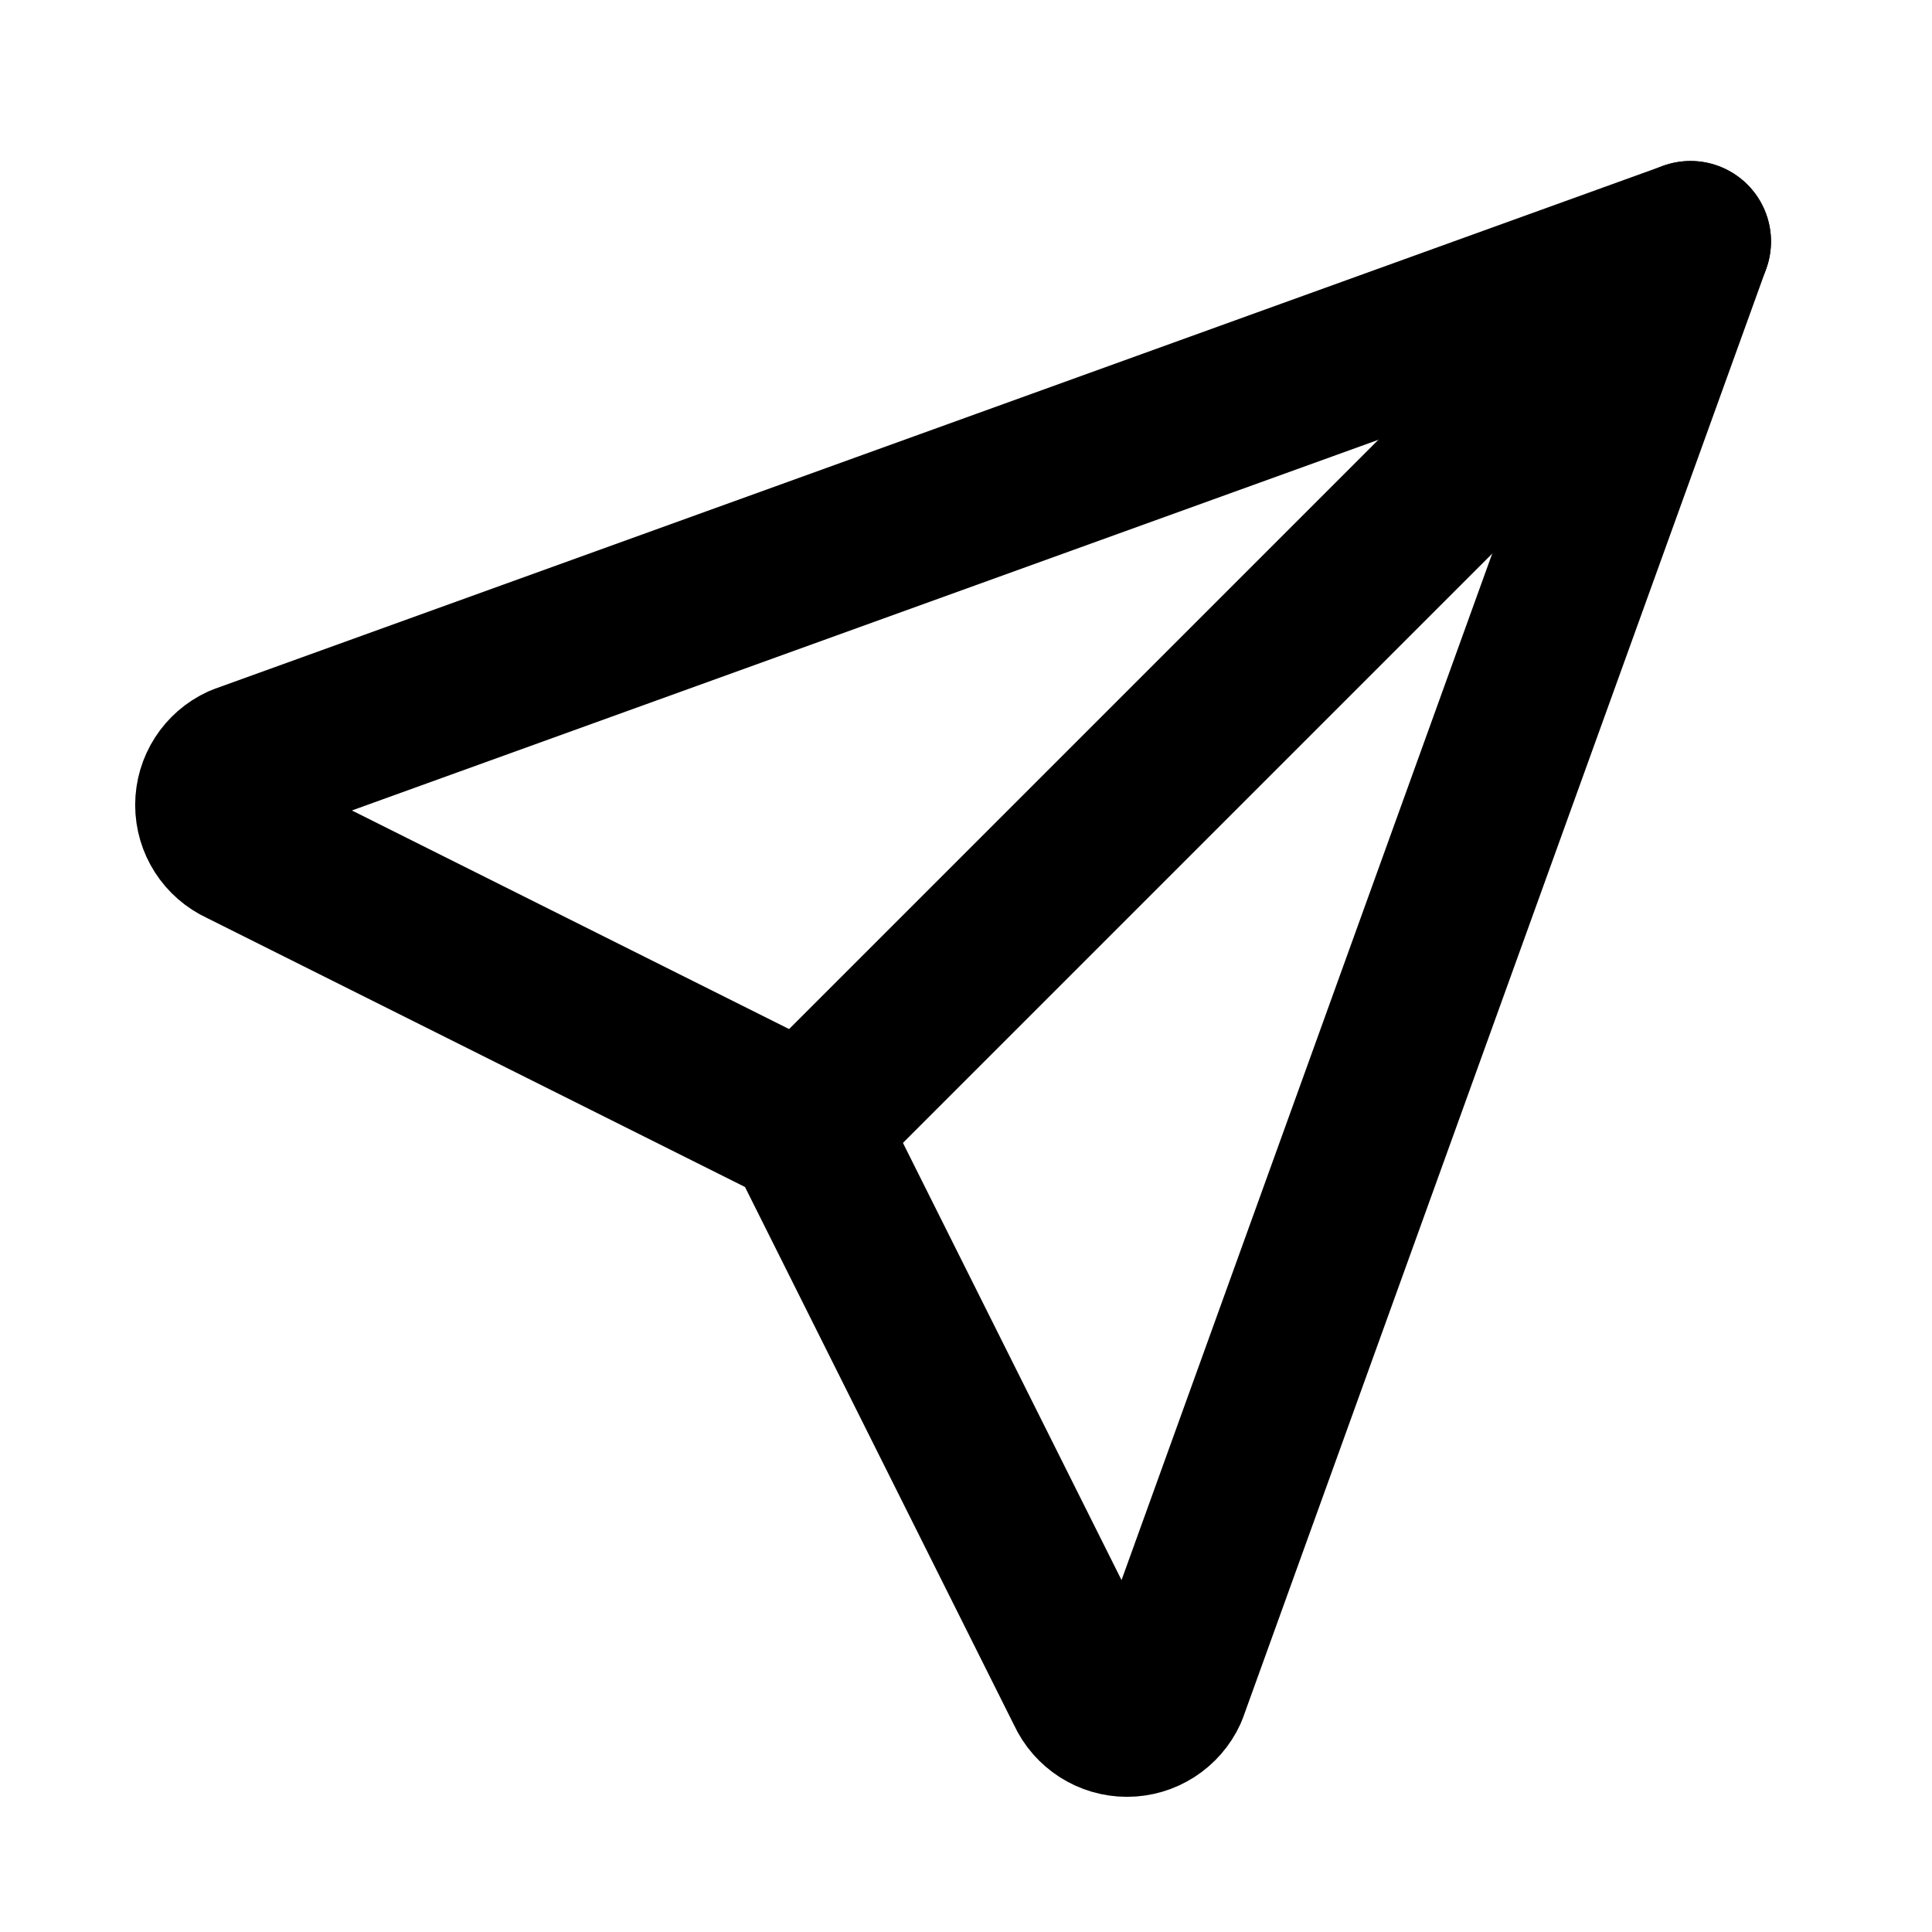
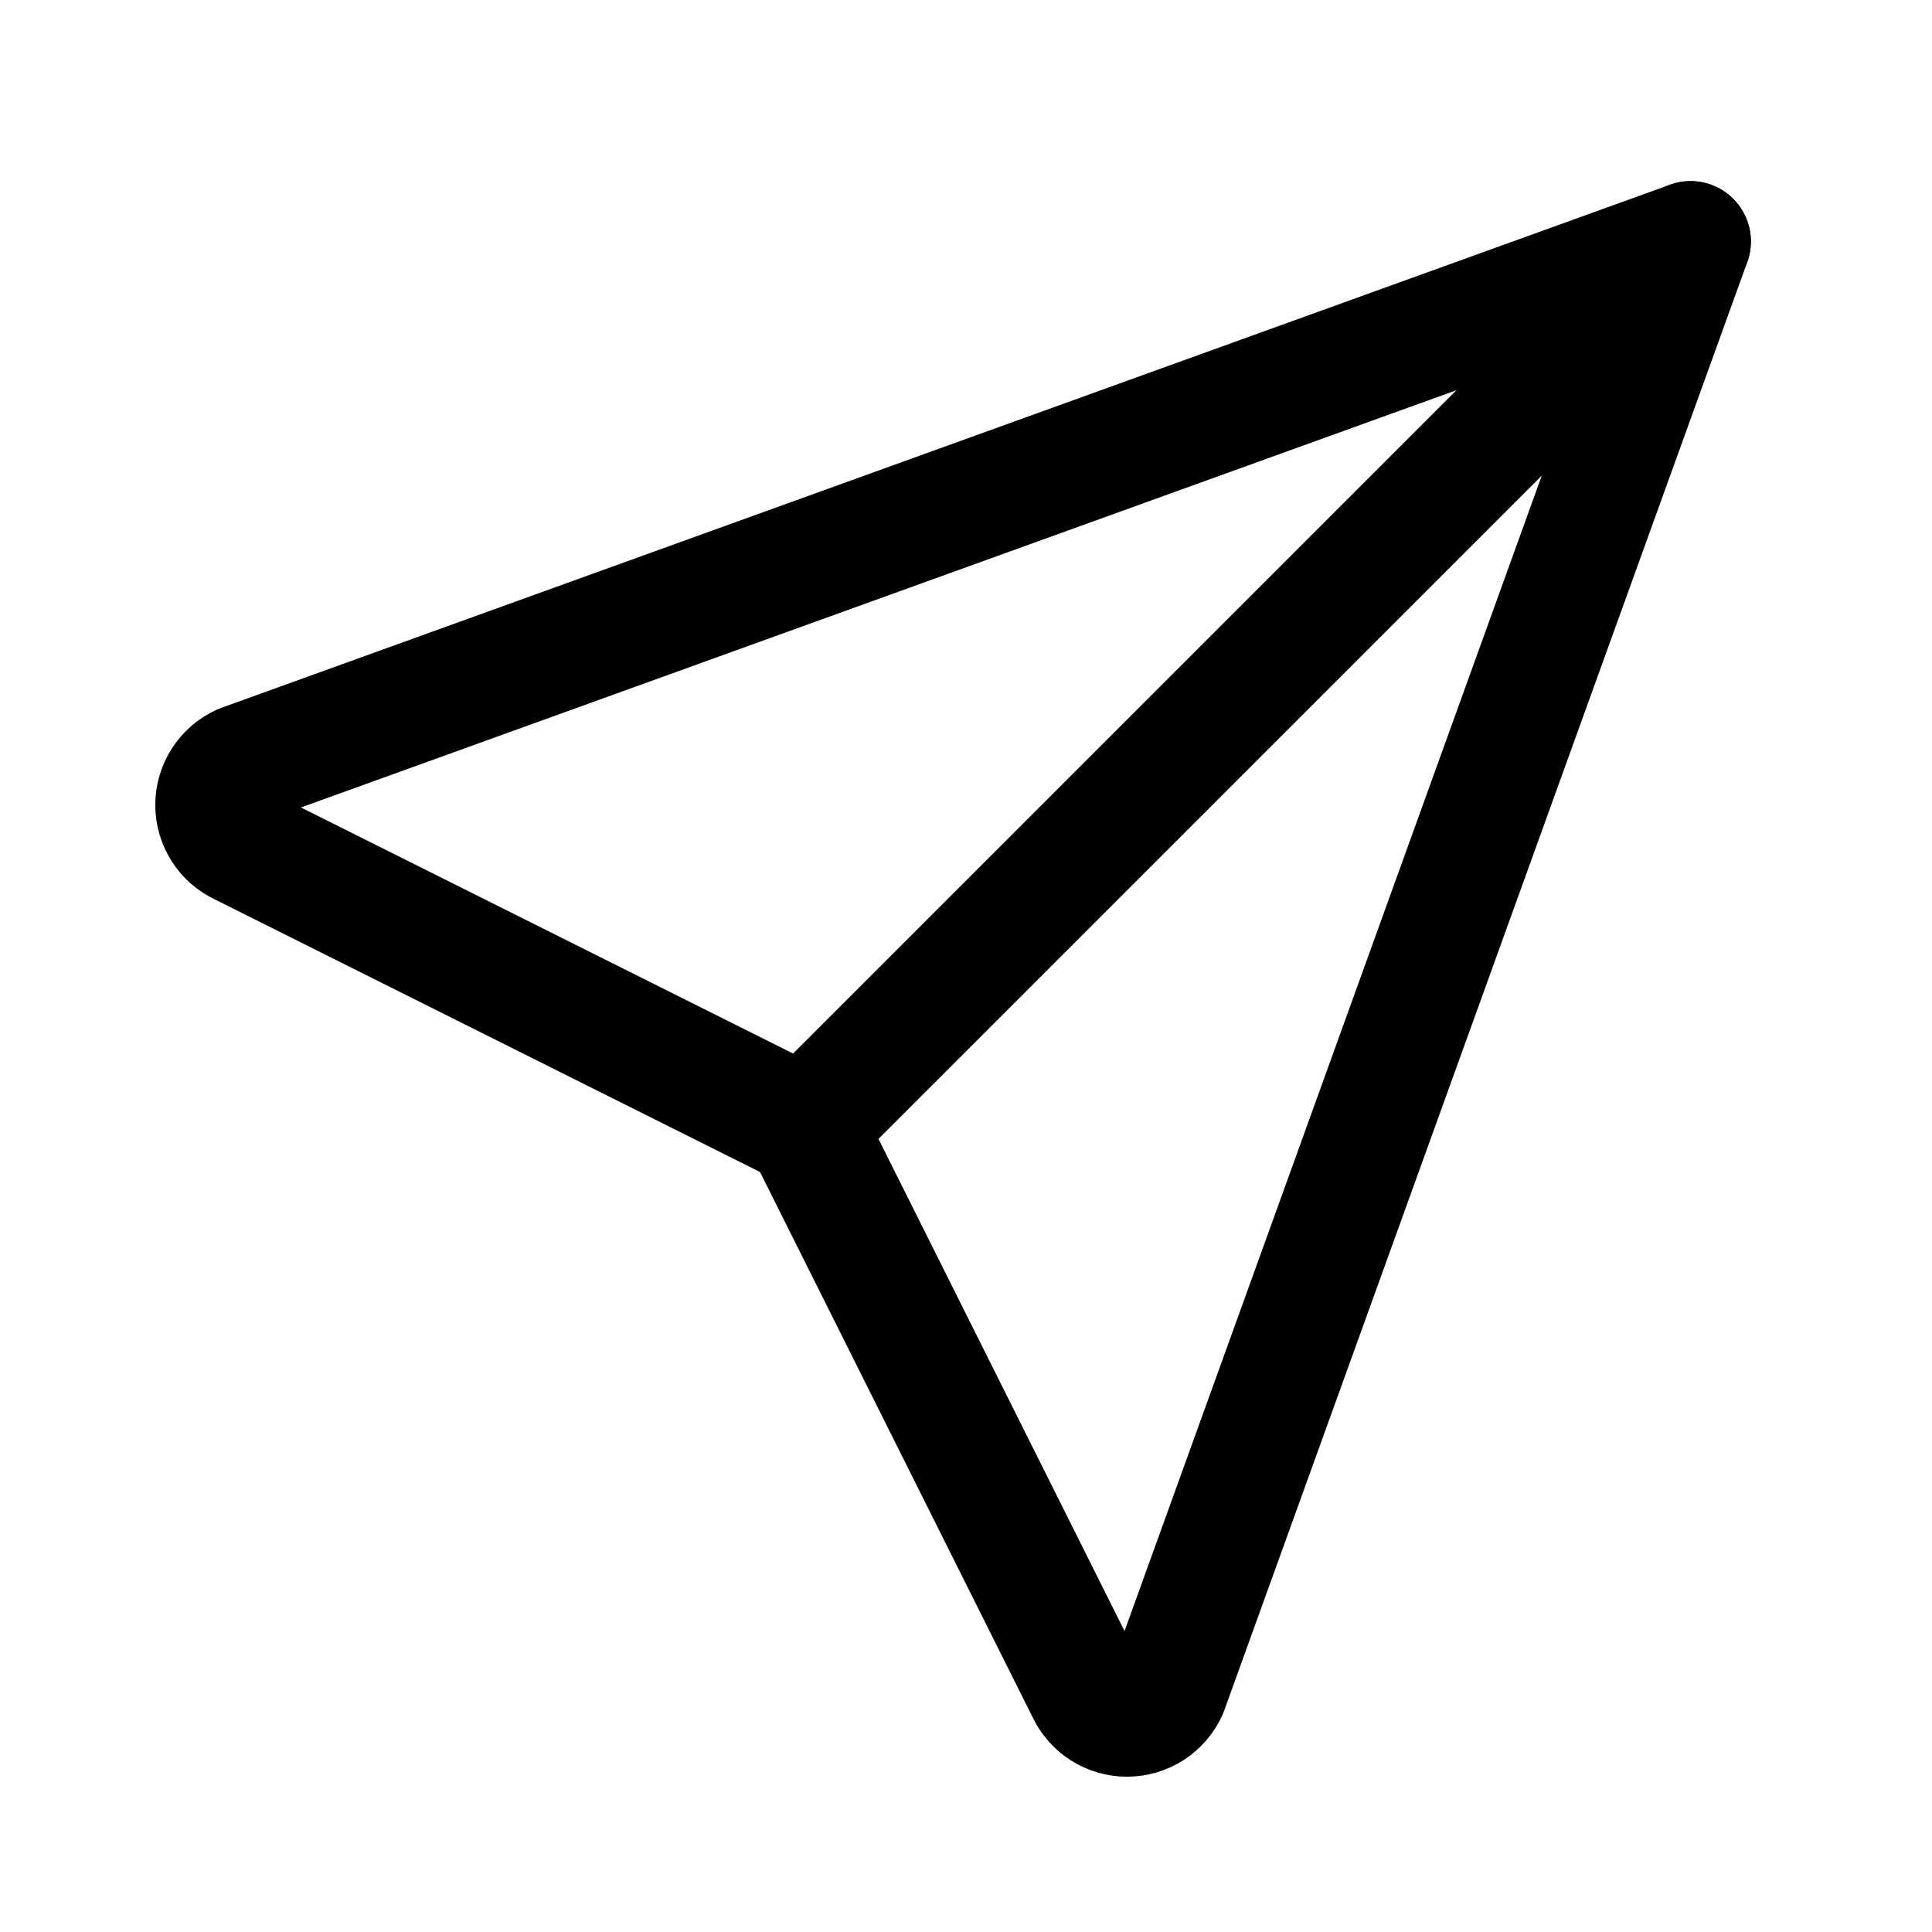
- <svg xmlns="http://www.w3.org/2000/svg" width="24" height="24" viewBox="0 0 24 24" fill="none" stroke="currentColor" stroke-width="2" stroke-linecap="round" stroke-linejoin="round">
+ <svg xmlns="http://www.w3.org/2000/svg" width="24" height="24" viewBox="0 0 24 24" fill="none" stroke="currentColor" stroke-width="1.5" stroke-linecap="round" stroke-linejoin="round">
  <path d="M10 14l11 -11" />
  <path d="M21 3l-6.5 18a.55 .55 0 0 1 -1 0l-3.5 -7l-7 -3.5a.55 .55 0 0 1 0 -1l18 -6.5" />
</svg>
